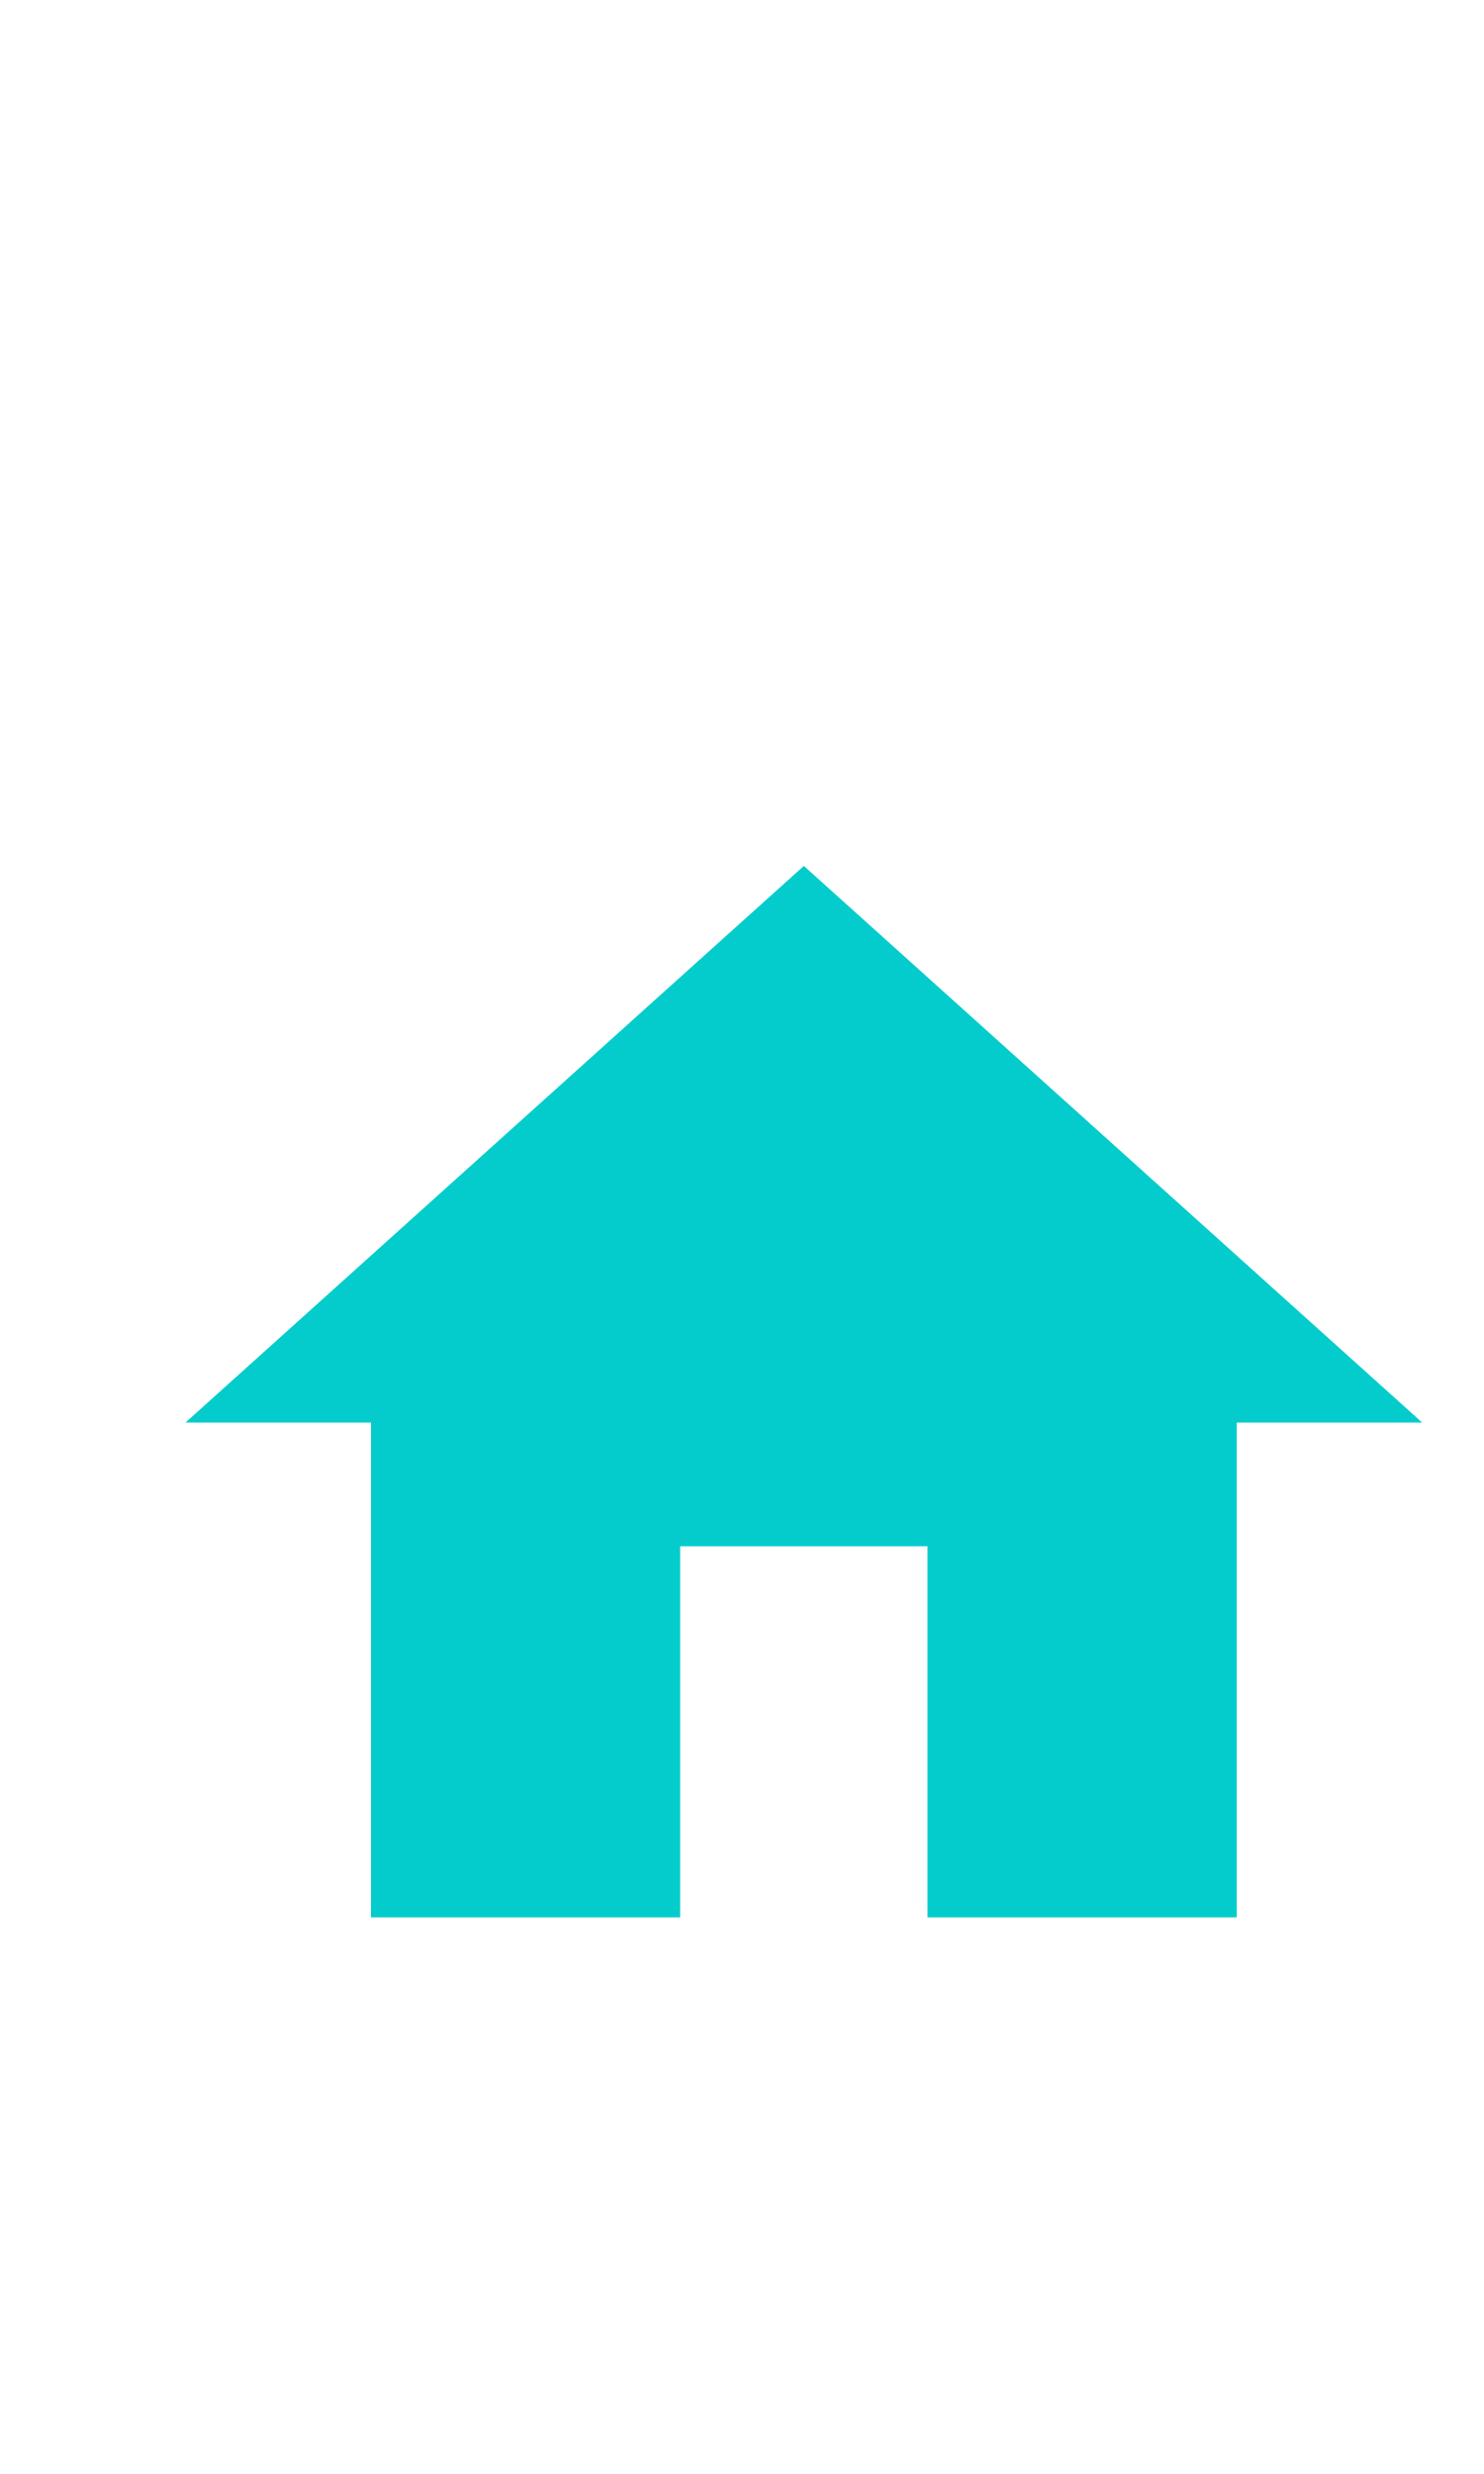
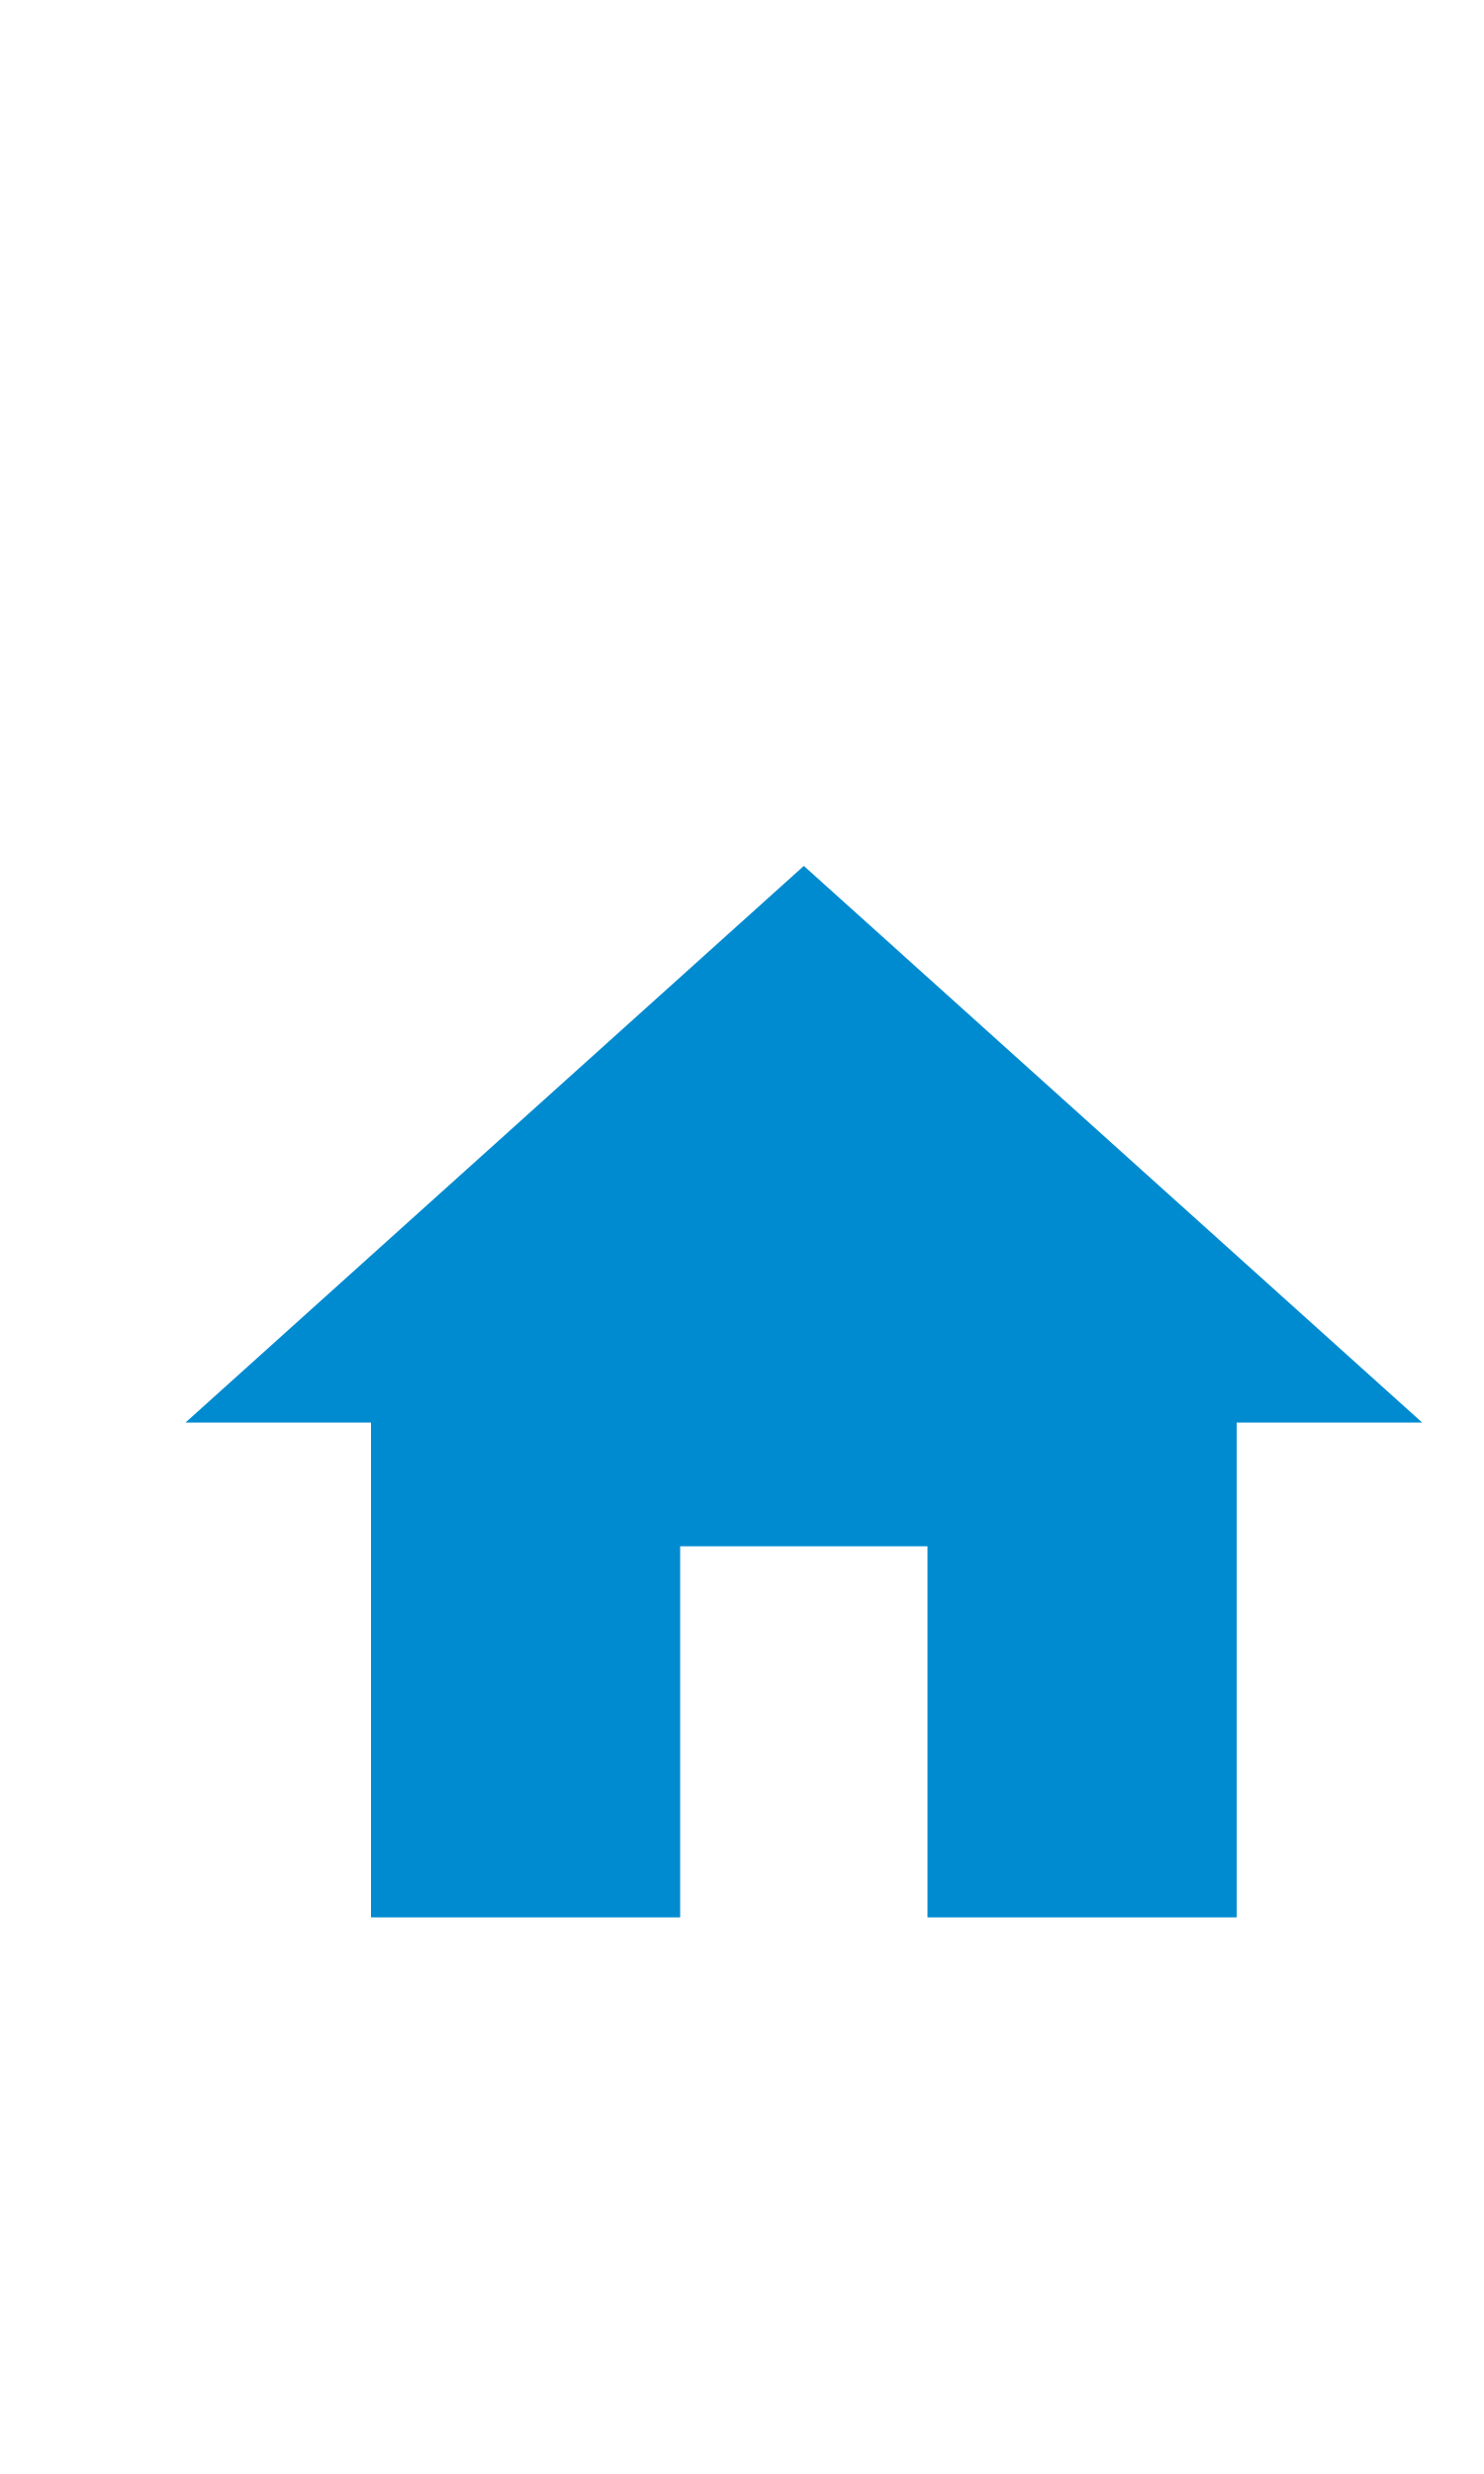
<svg xmlns="http://www.w3.org/2000/svg" width="24px" height="40px" viewBox="0 0 24 40" version="1.1" id="svg14">
  <defs id="defs18" />
  <g id="g61" transform="translate(1,11)">
    <path id="path2" d="M 0,0 H 24 V 24 H 0 Z" style="fill:none" />
-     <path style="fill:#04cccc;fill-opacity:1" id="path4" d="m 10,20 v -6 h 4 v 6 h 5 v -8 h 3 L 12,3 2,12 h 3 v 8 z" />
+     <path style="fill:#008BD1;fill-opacity:1" id="path4" d="m 10,20 v -6 h 4 v 6 h 5 v -8 h 3 L 12,3 2,12 h 3 v 8 z" />
  </g>
</svg>
